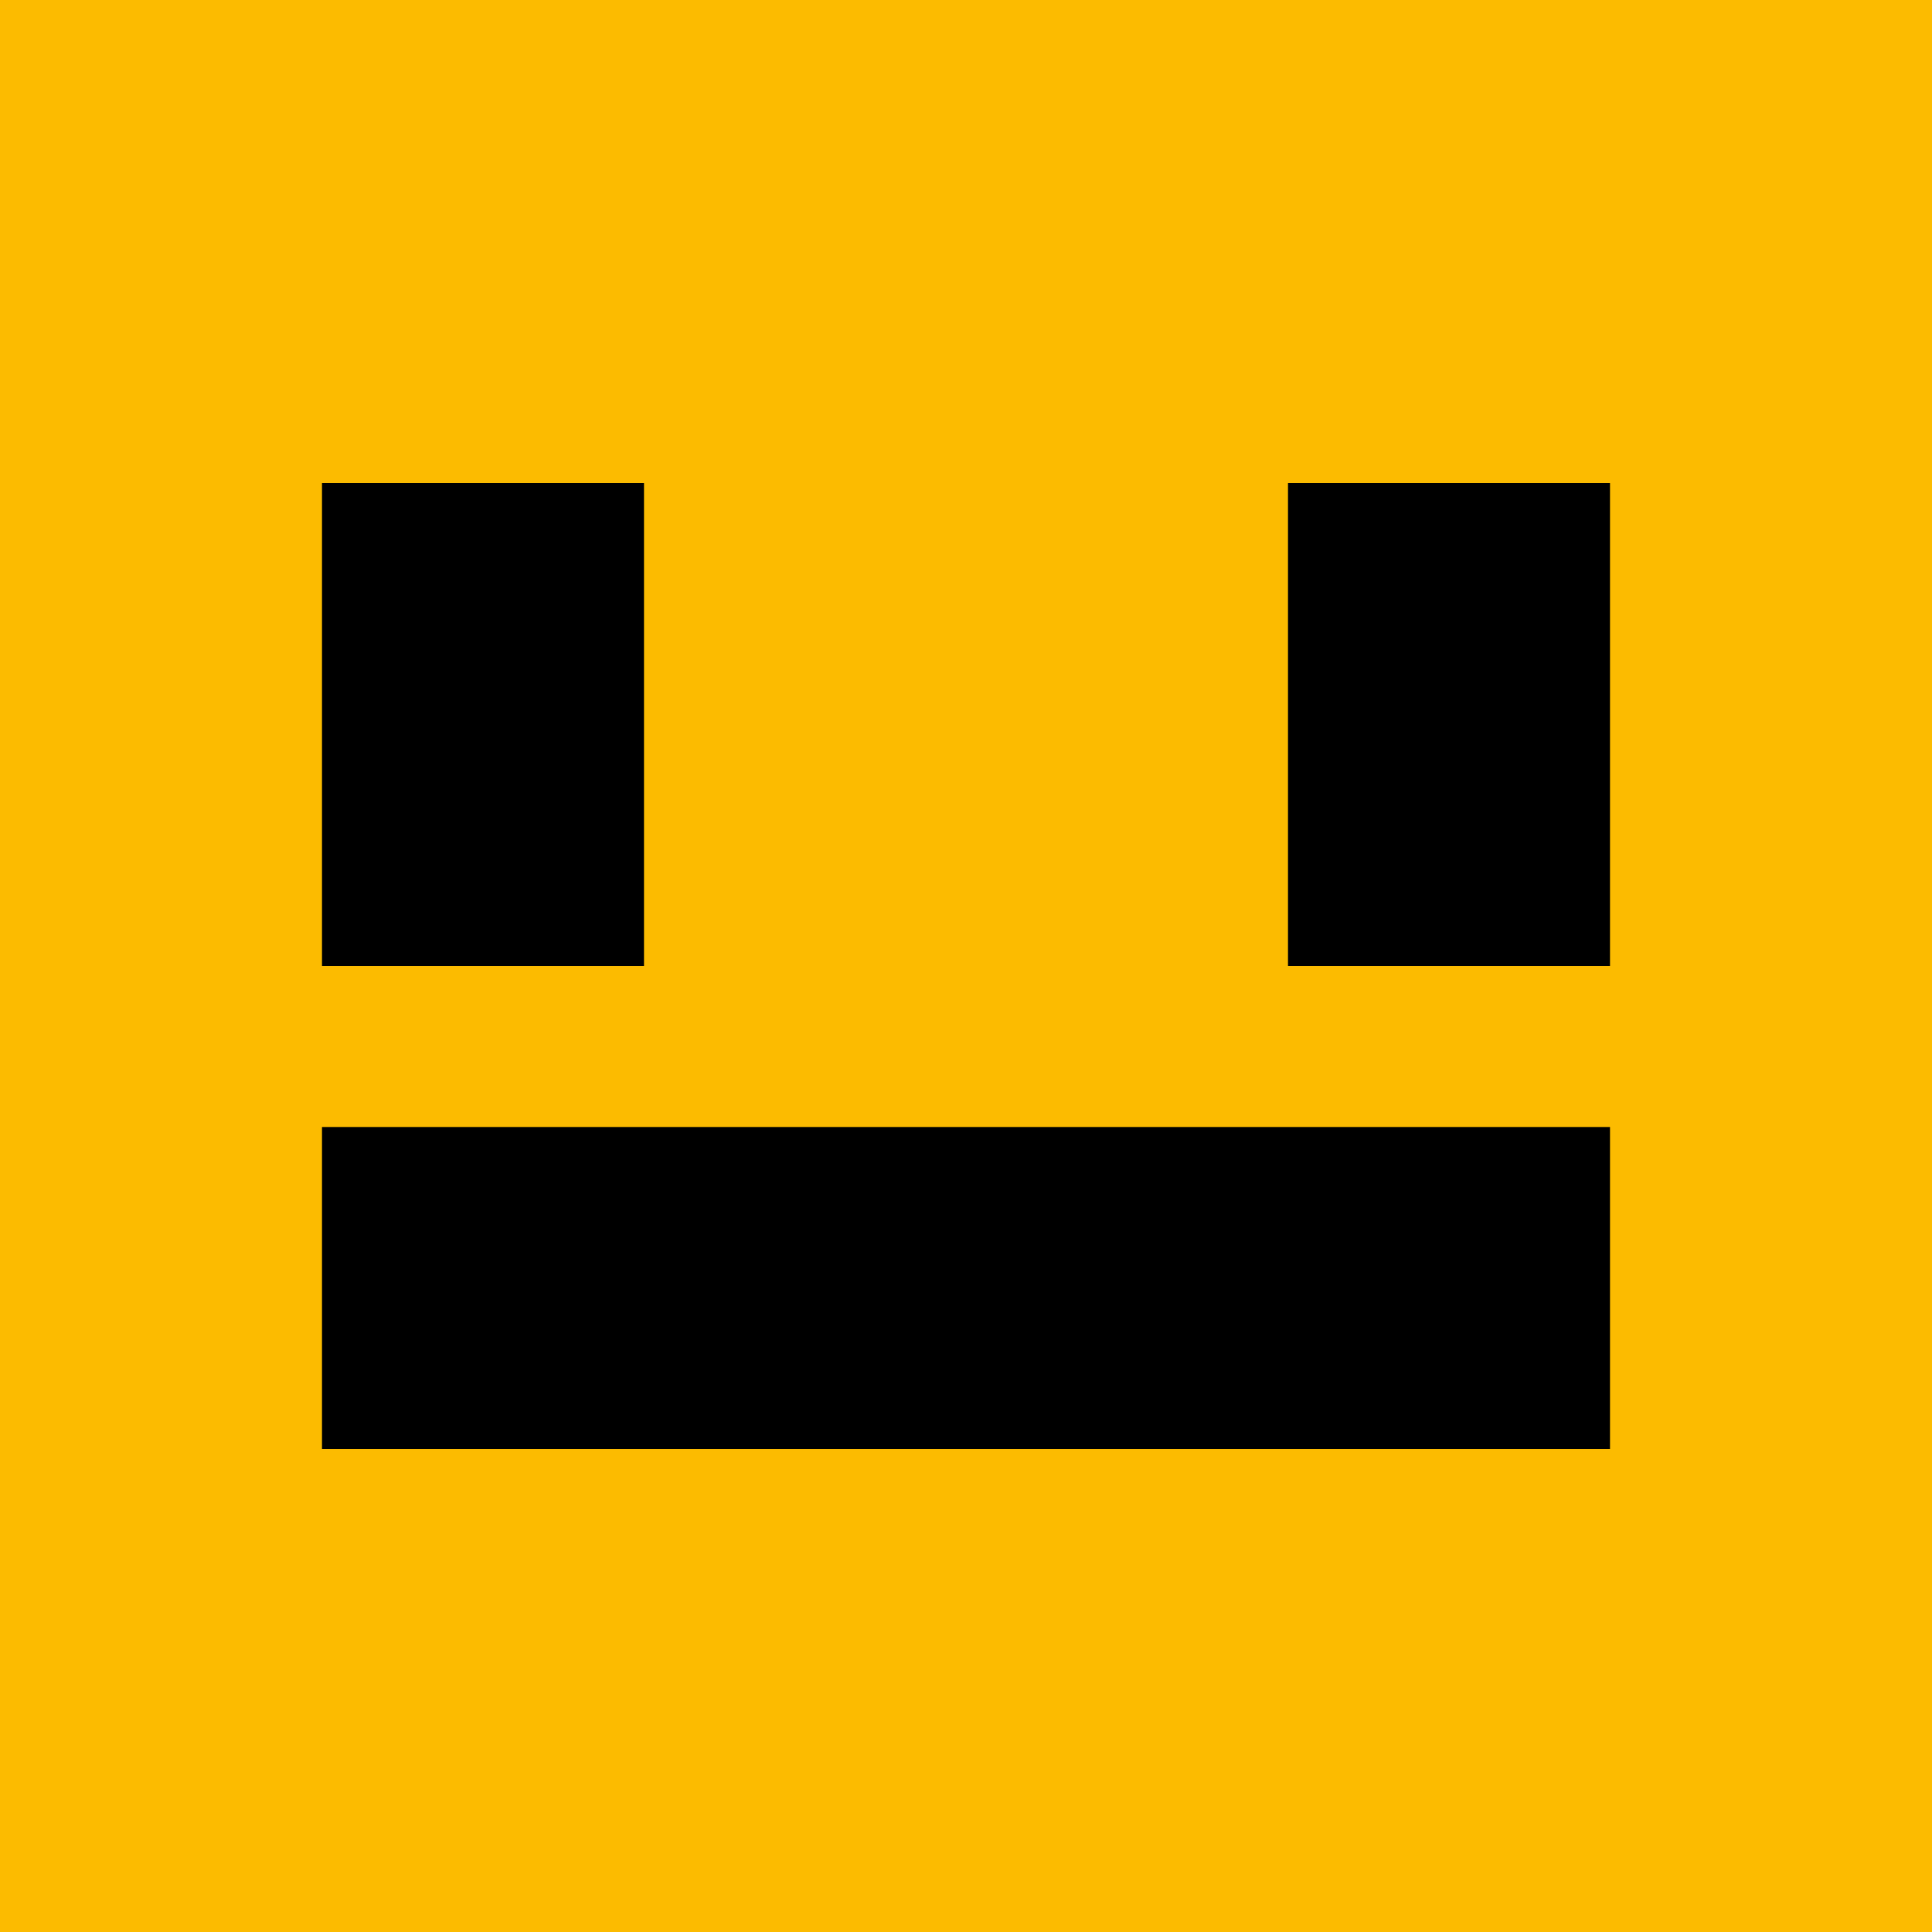
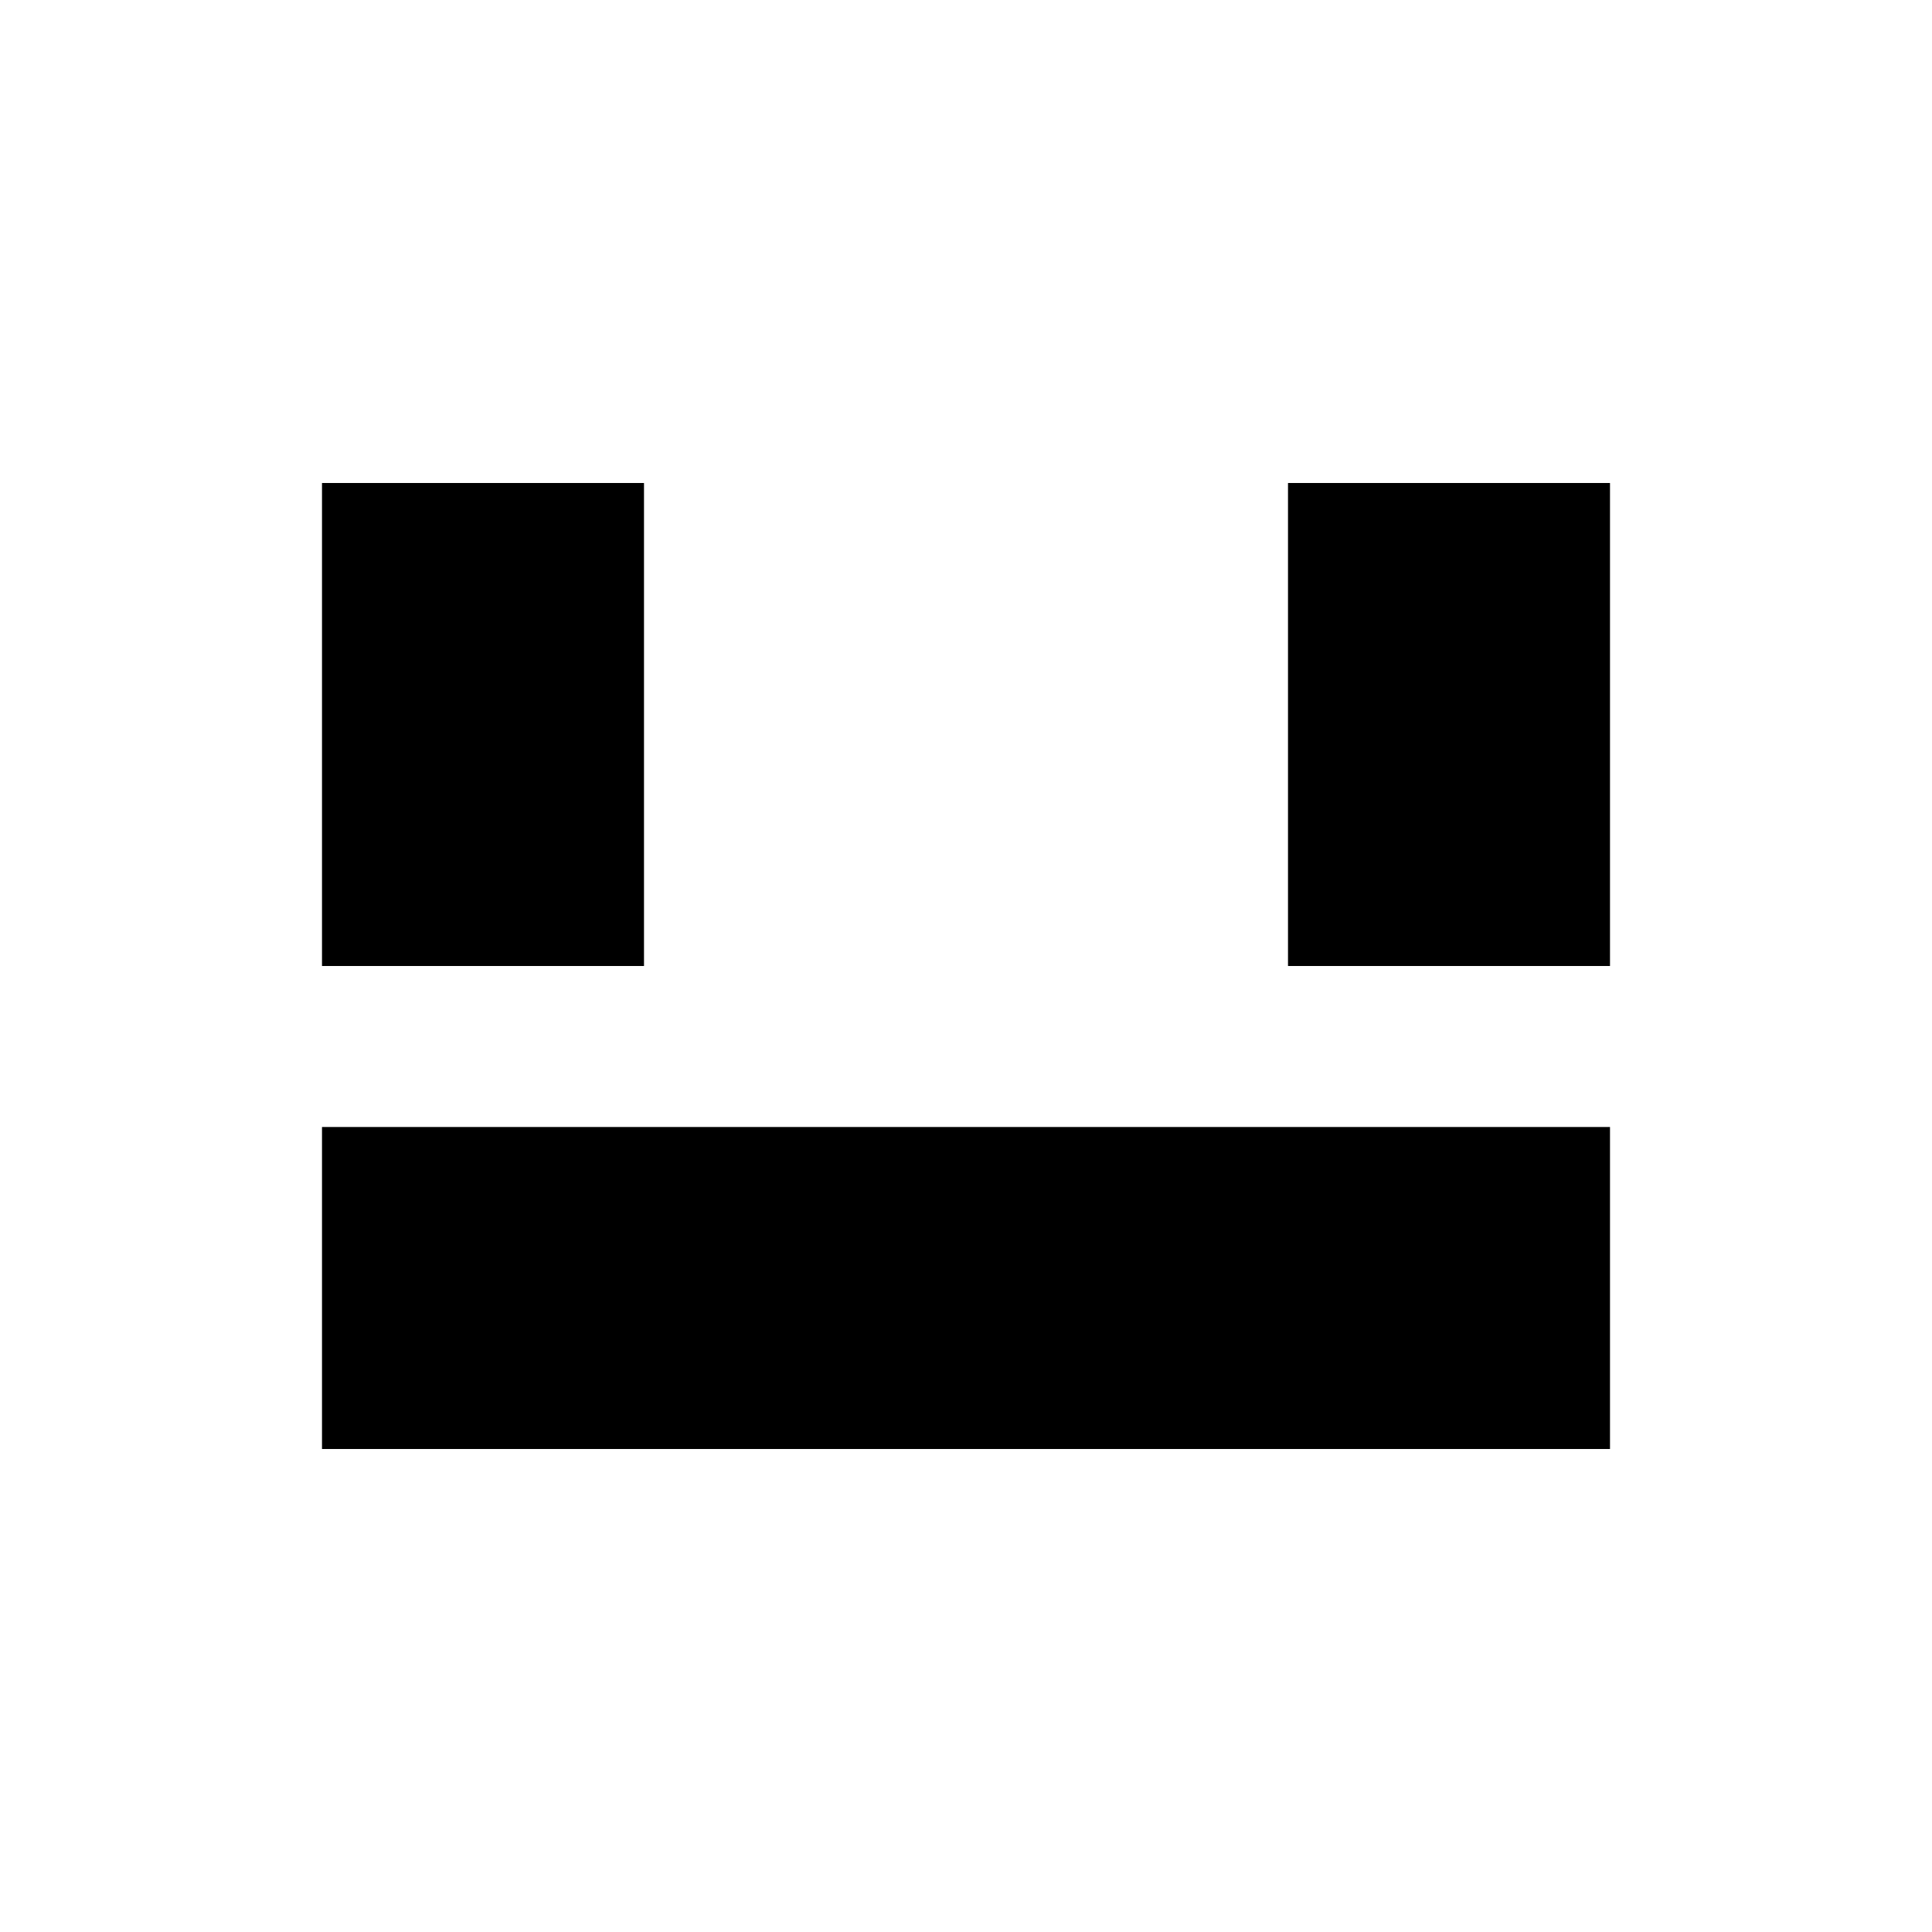
<svg xmlns="http://www.w3.org/2000/svg" width="24" height="24" viewBox="0 0 24 24" fill="none">
-   <rect width="24" height="24" fill="#FCBB00" />
+   <rect width="24" height="24" />
  <rect x="4" y="6" width="4" height="6" fill="black" />
  <rect x="16" y="6" width="4" height="6" fill="black" />
  <rect x="4" y="14" width="16" height="4" fill="black" />
</svg>
